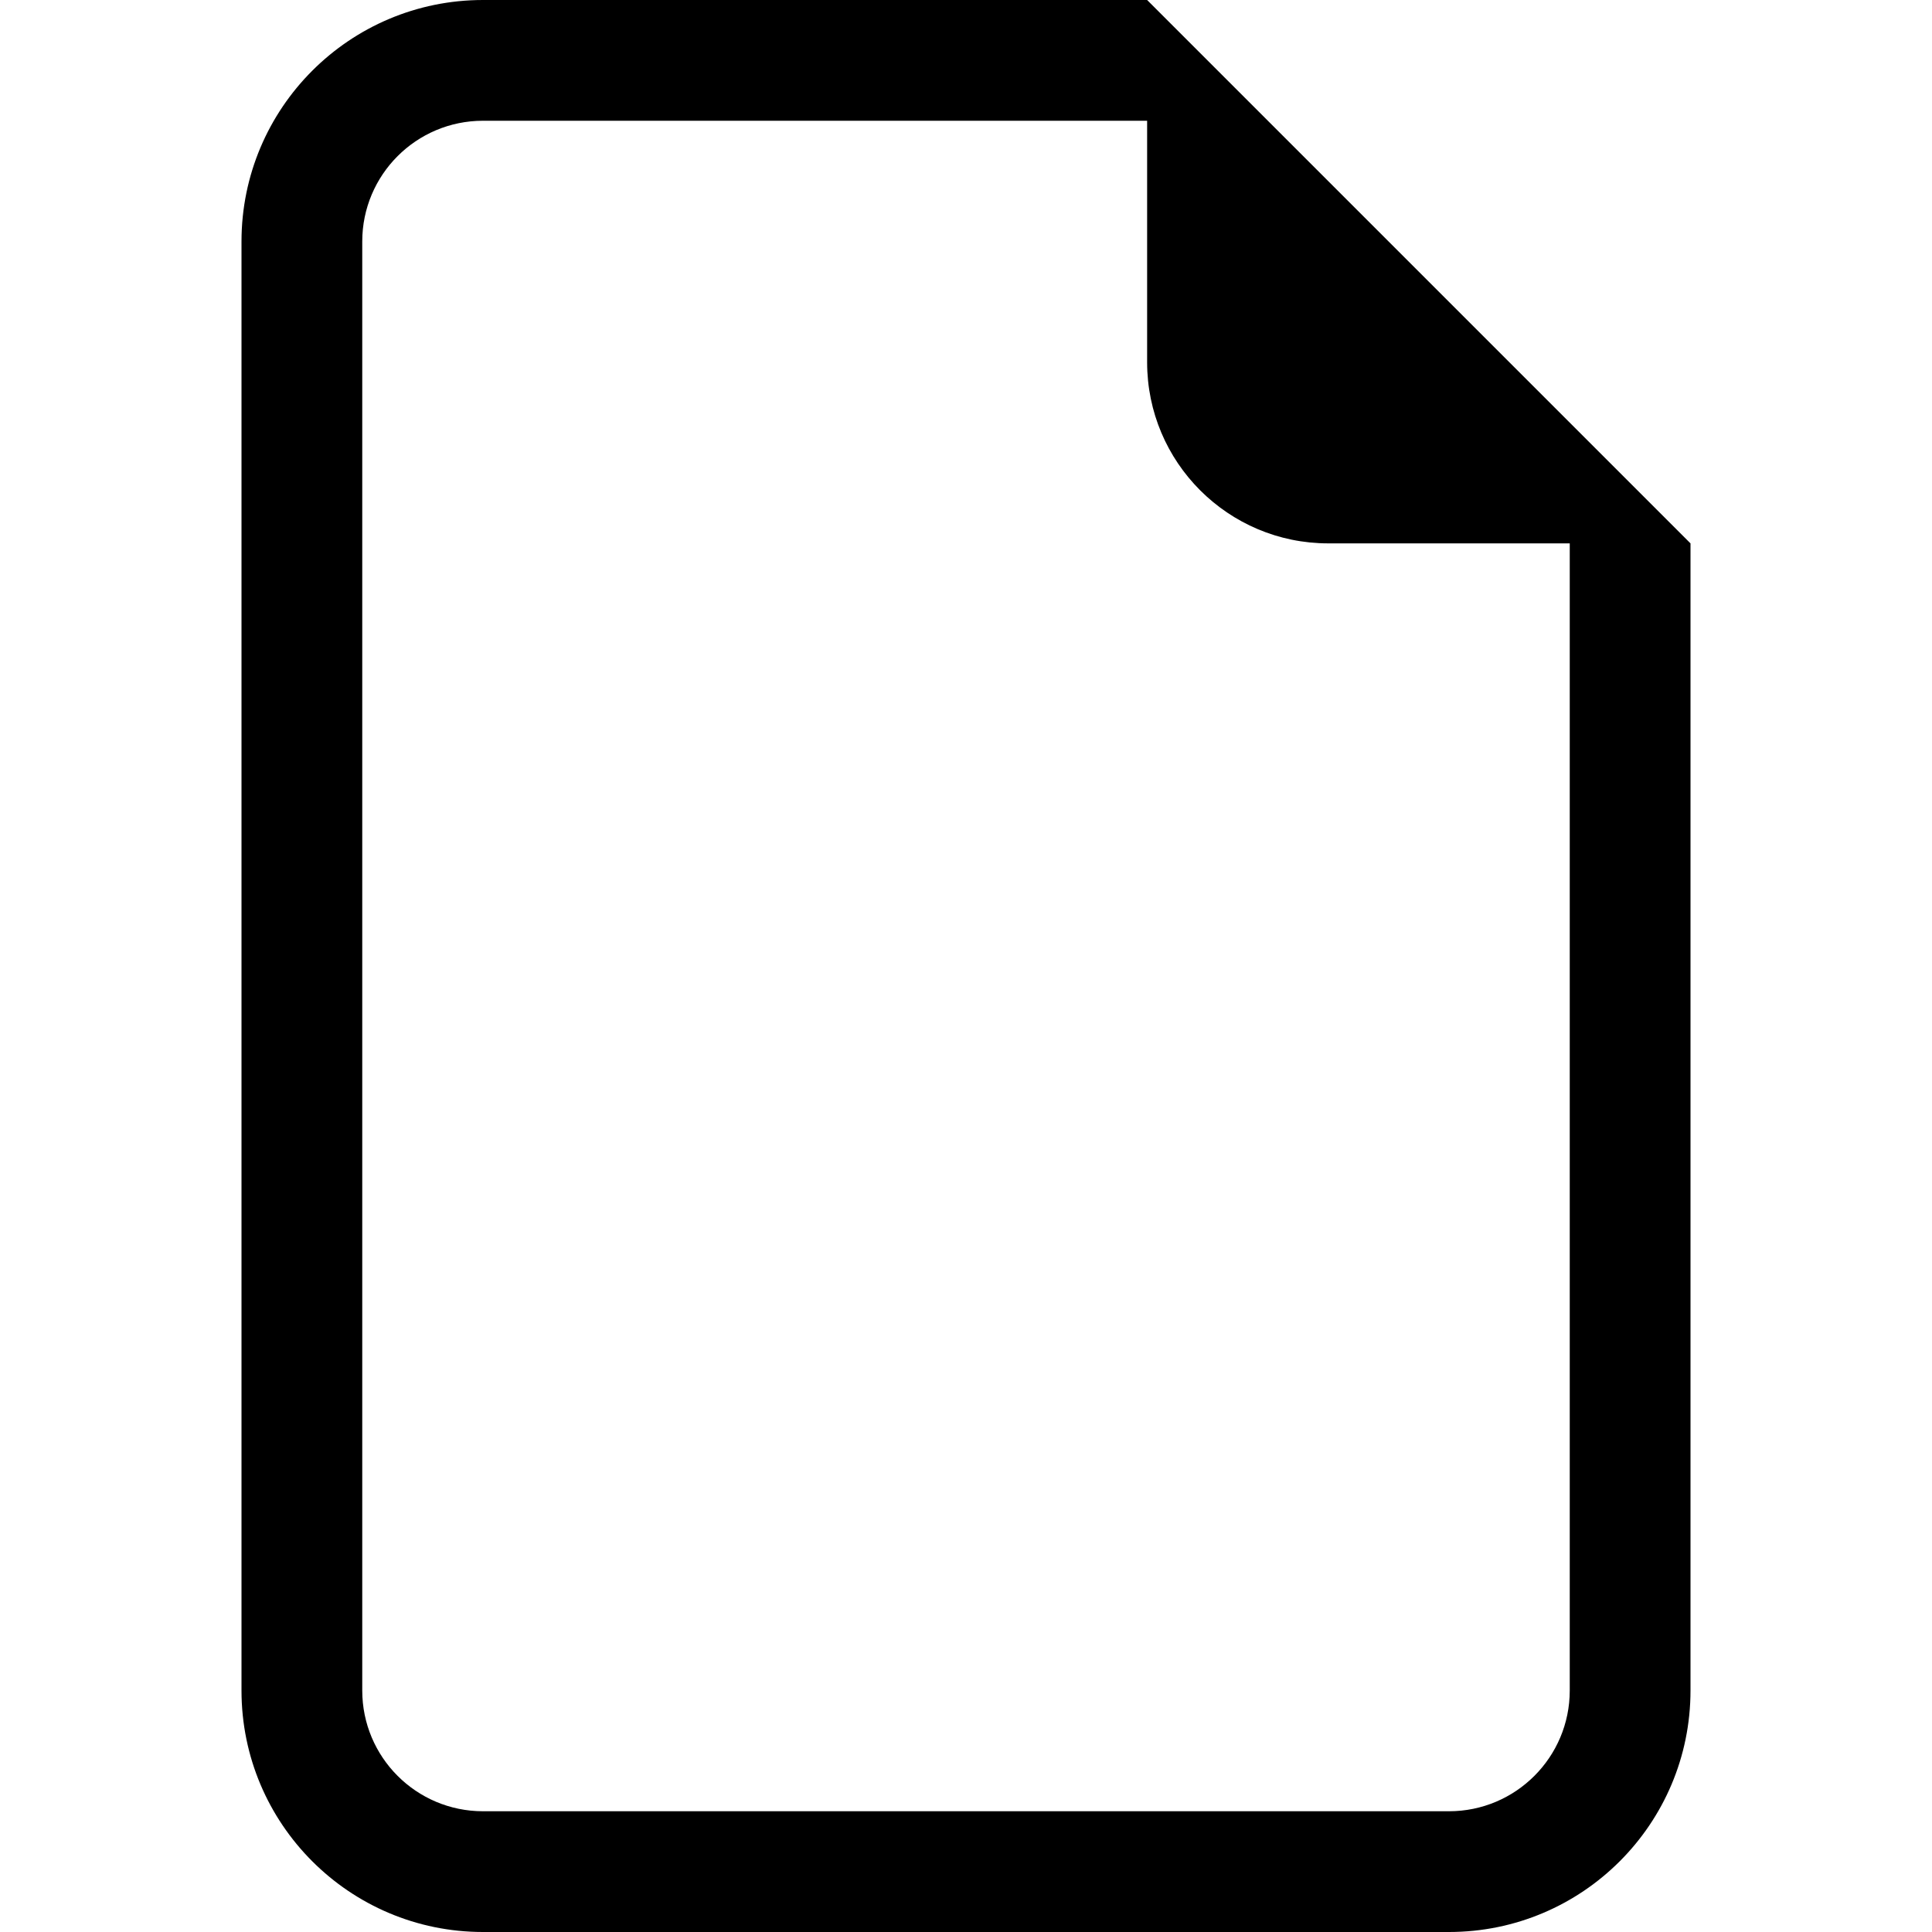
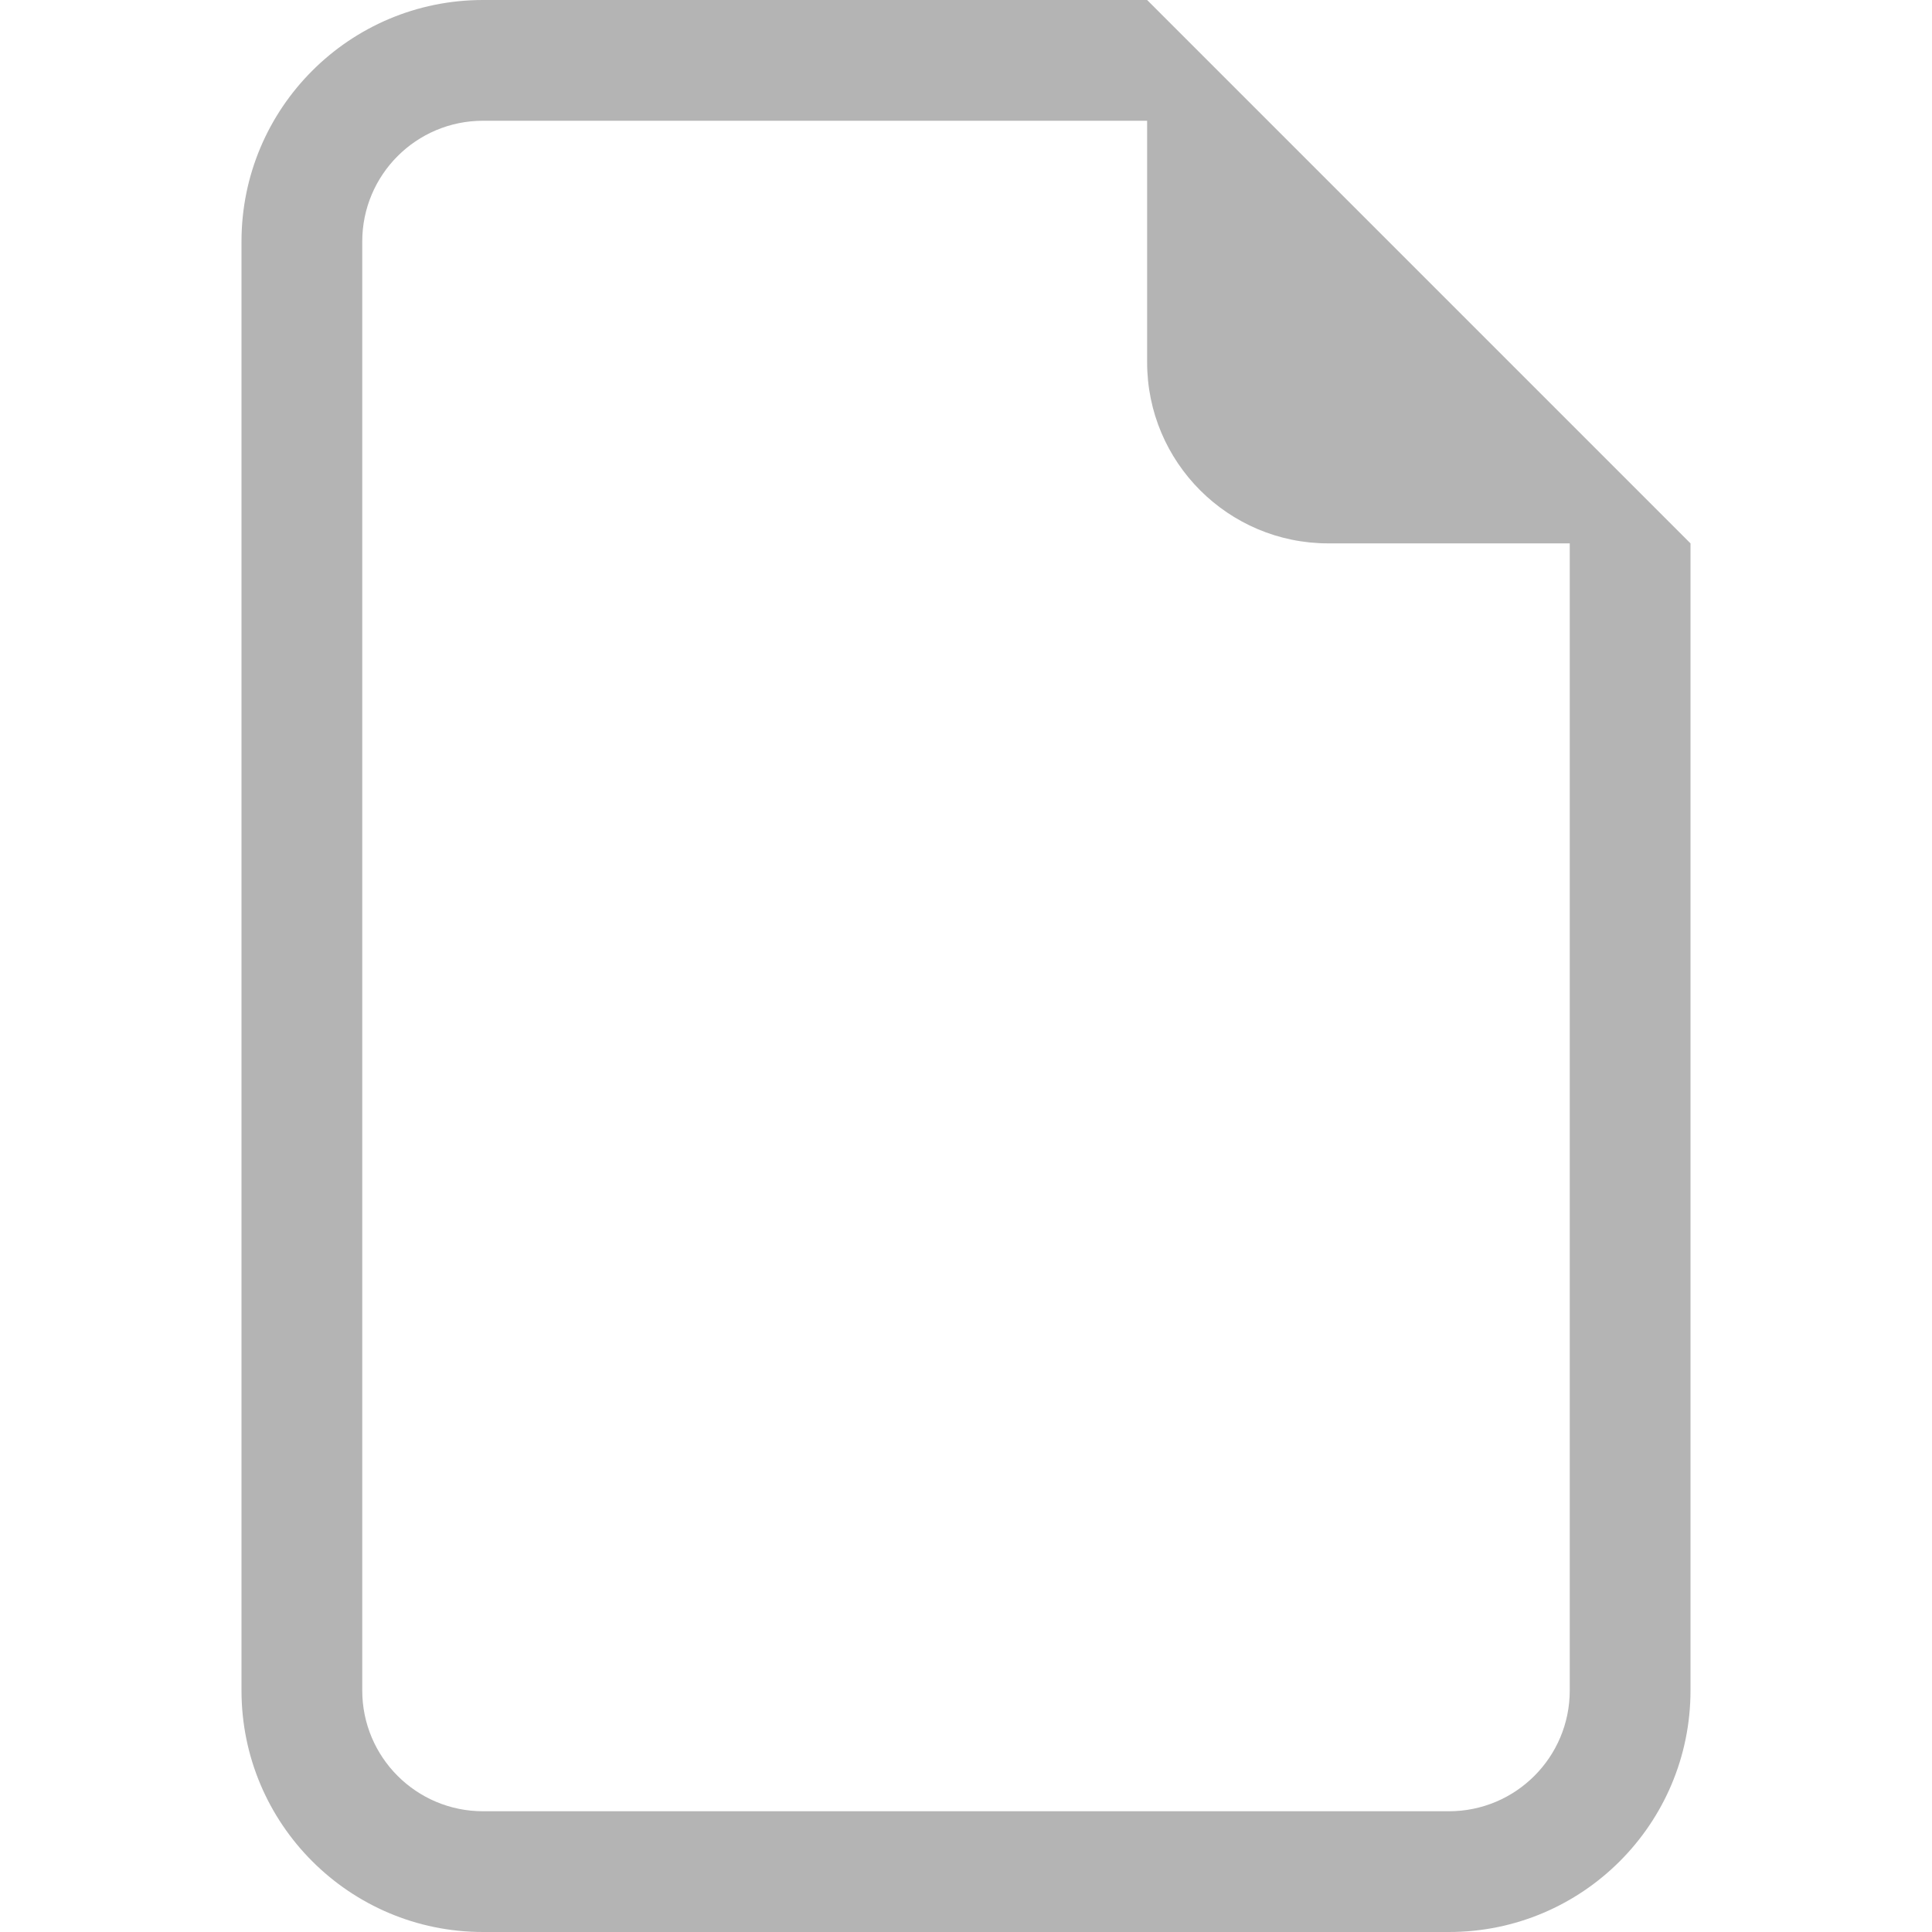
- <svg xmlns="http://www.w3.org/2000/svg" width="16" height="16" fill="currentColor" class="bi bi-file-earmark" viewBox="0 0 16 16">
+ <svg xmlns="http://www.w3.org/2000/svg" width="16" height="16" fill="#b4b4b4" class="bi bi-file-earmark" viewBox="0 0 16 16">
  <path d="M14 4.5V14a2 2 0 0 1-2 2H4a2 2 0 0 1-2-2V2a2 2 0 0 1 2-2h5.5zm-3 0A1.5 1.5 0 0 1 9.5 3V1H4a1 1 0 0 0-1 1v12a1 1 0 0 0 1 1h8a1 1 0 0 0 1-1V4.5z" />
</svg>
